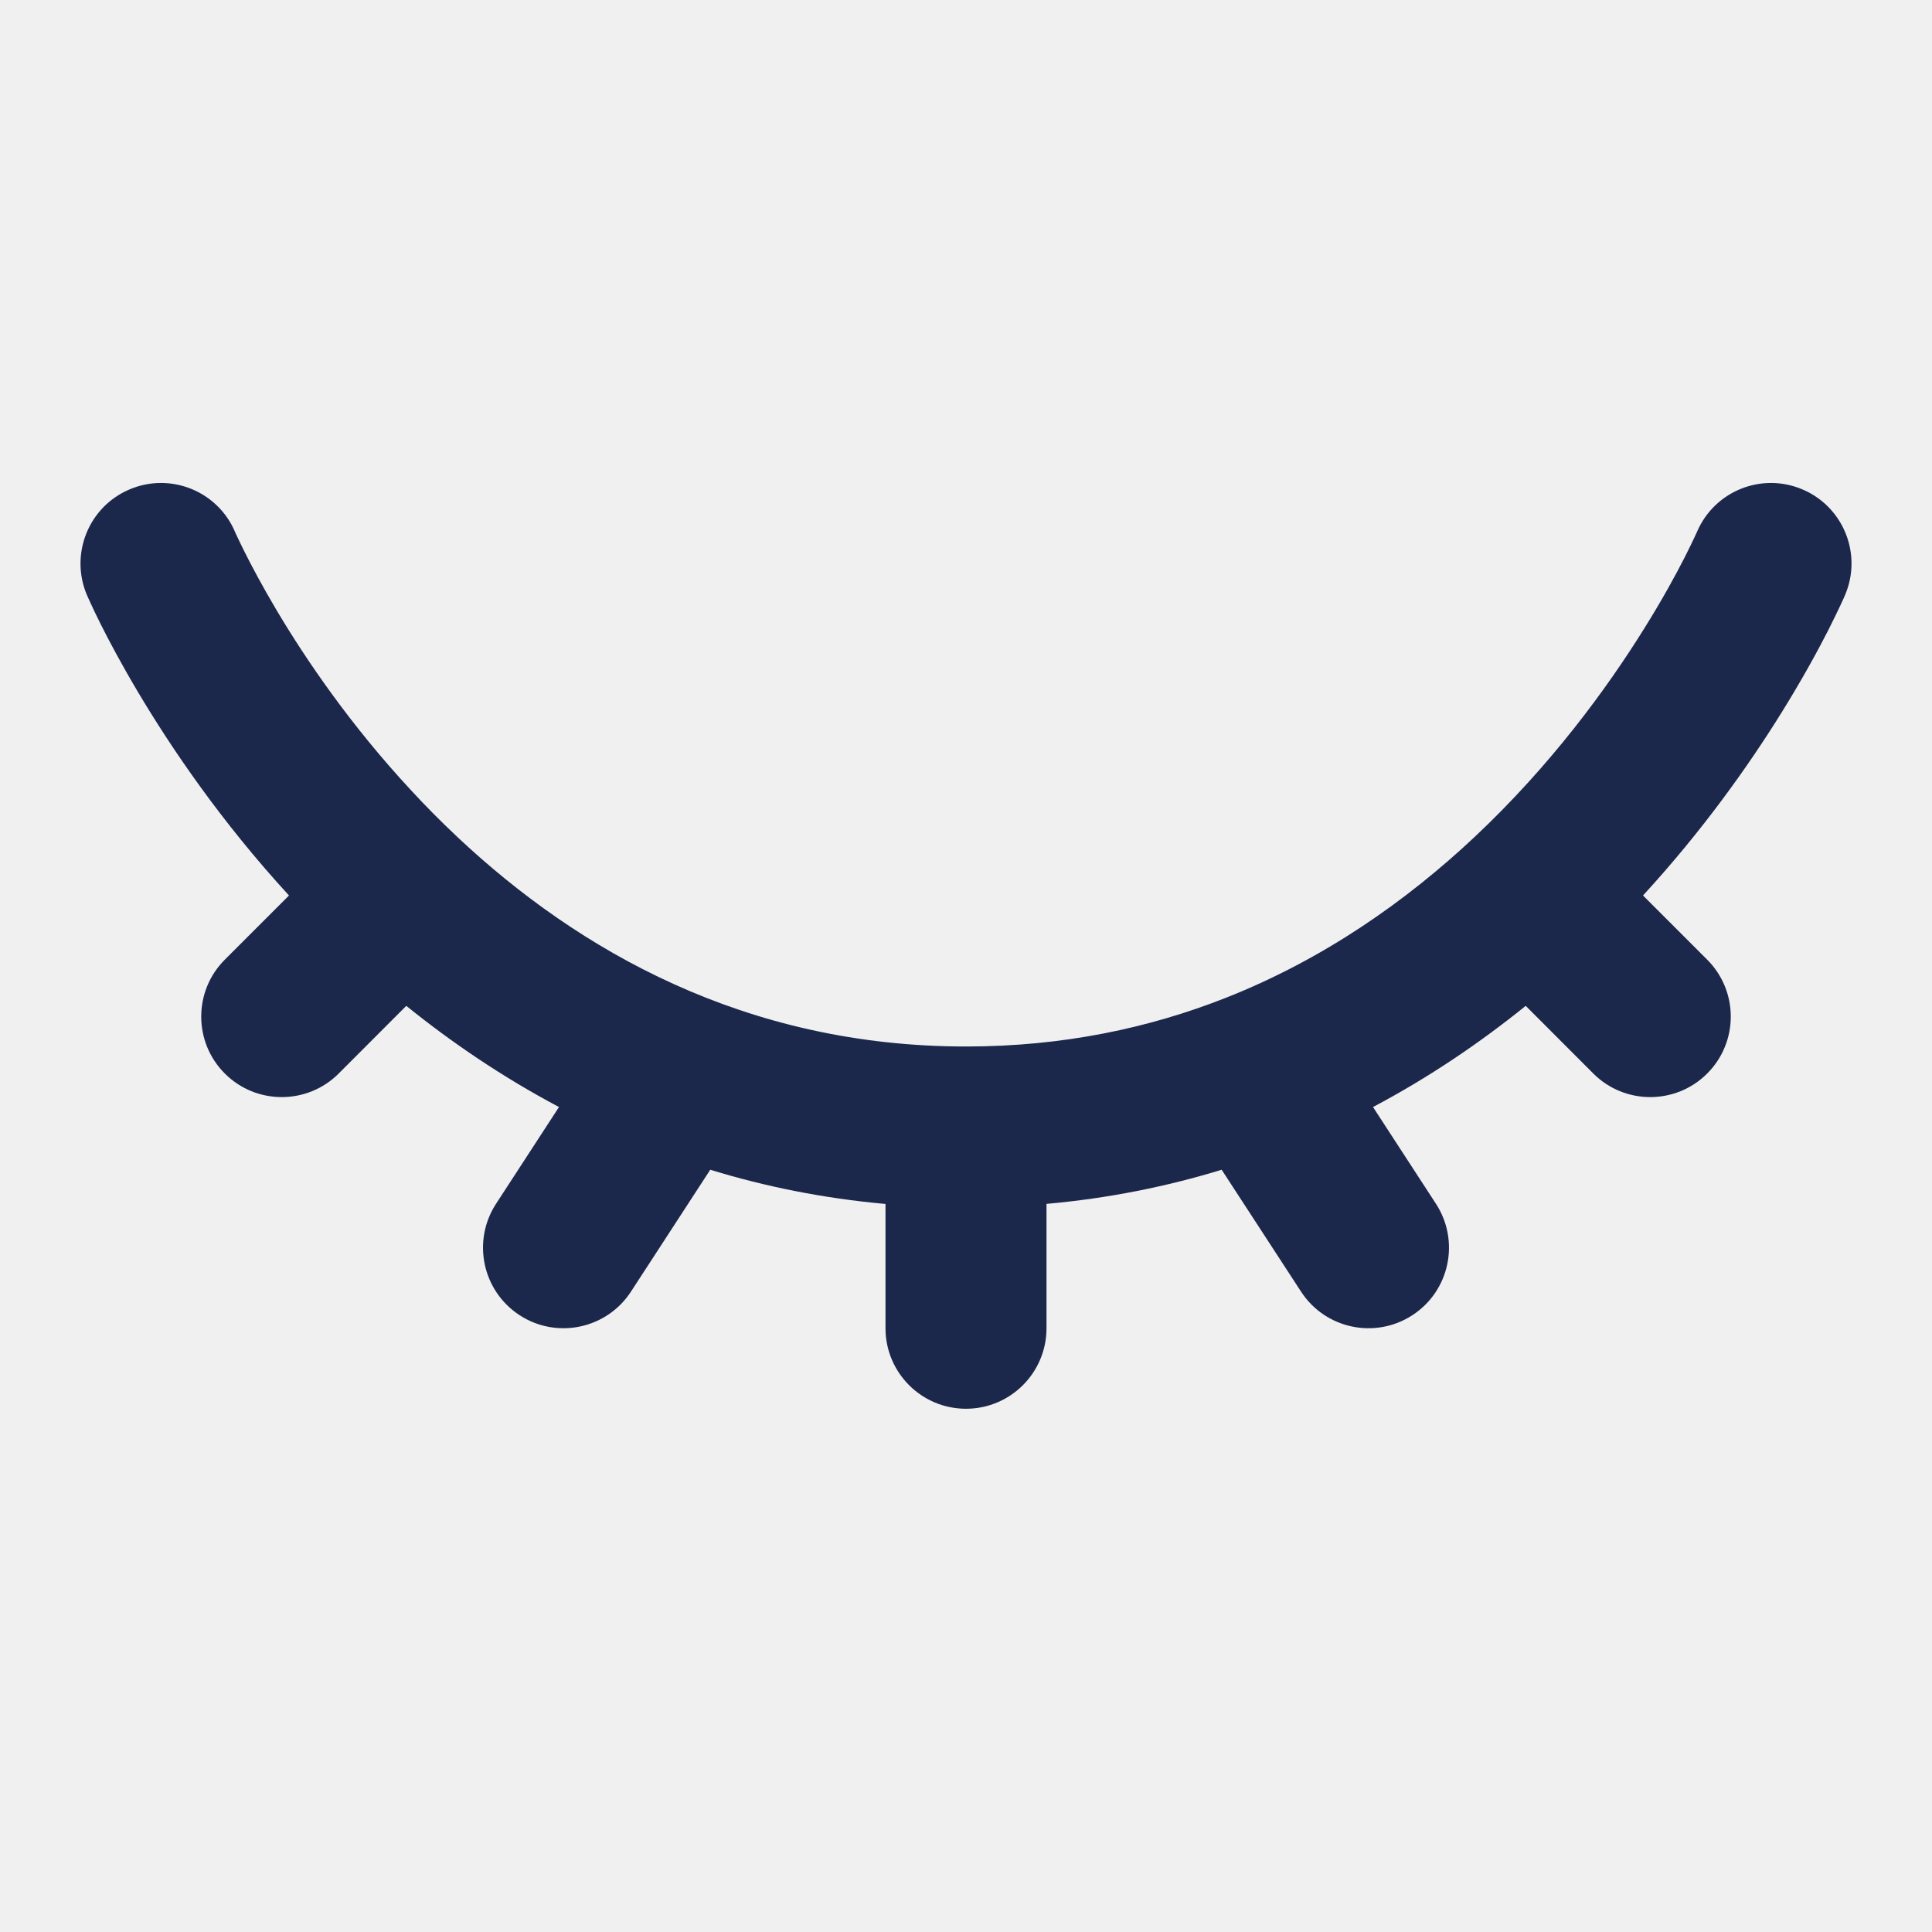
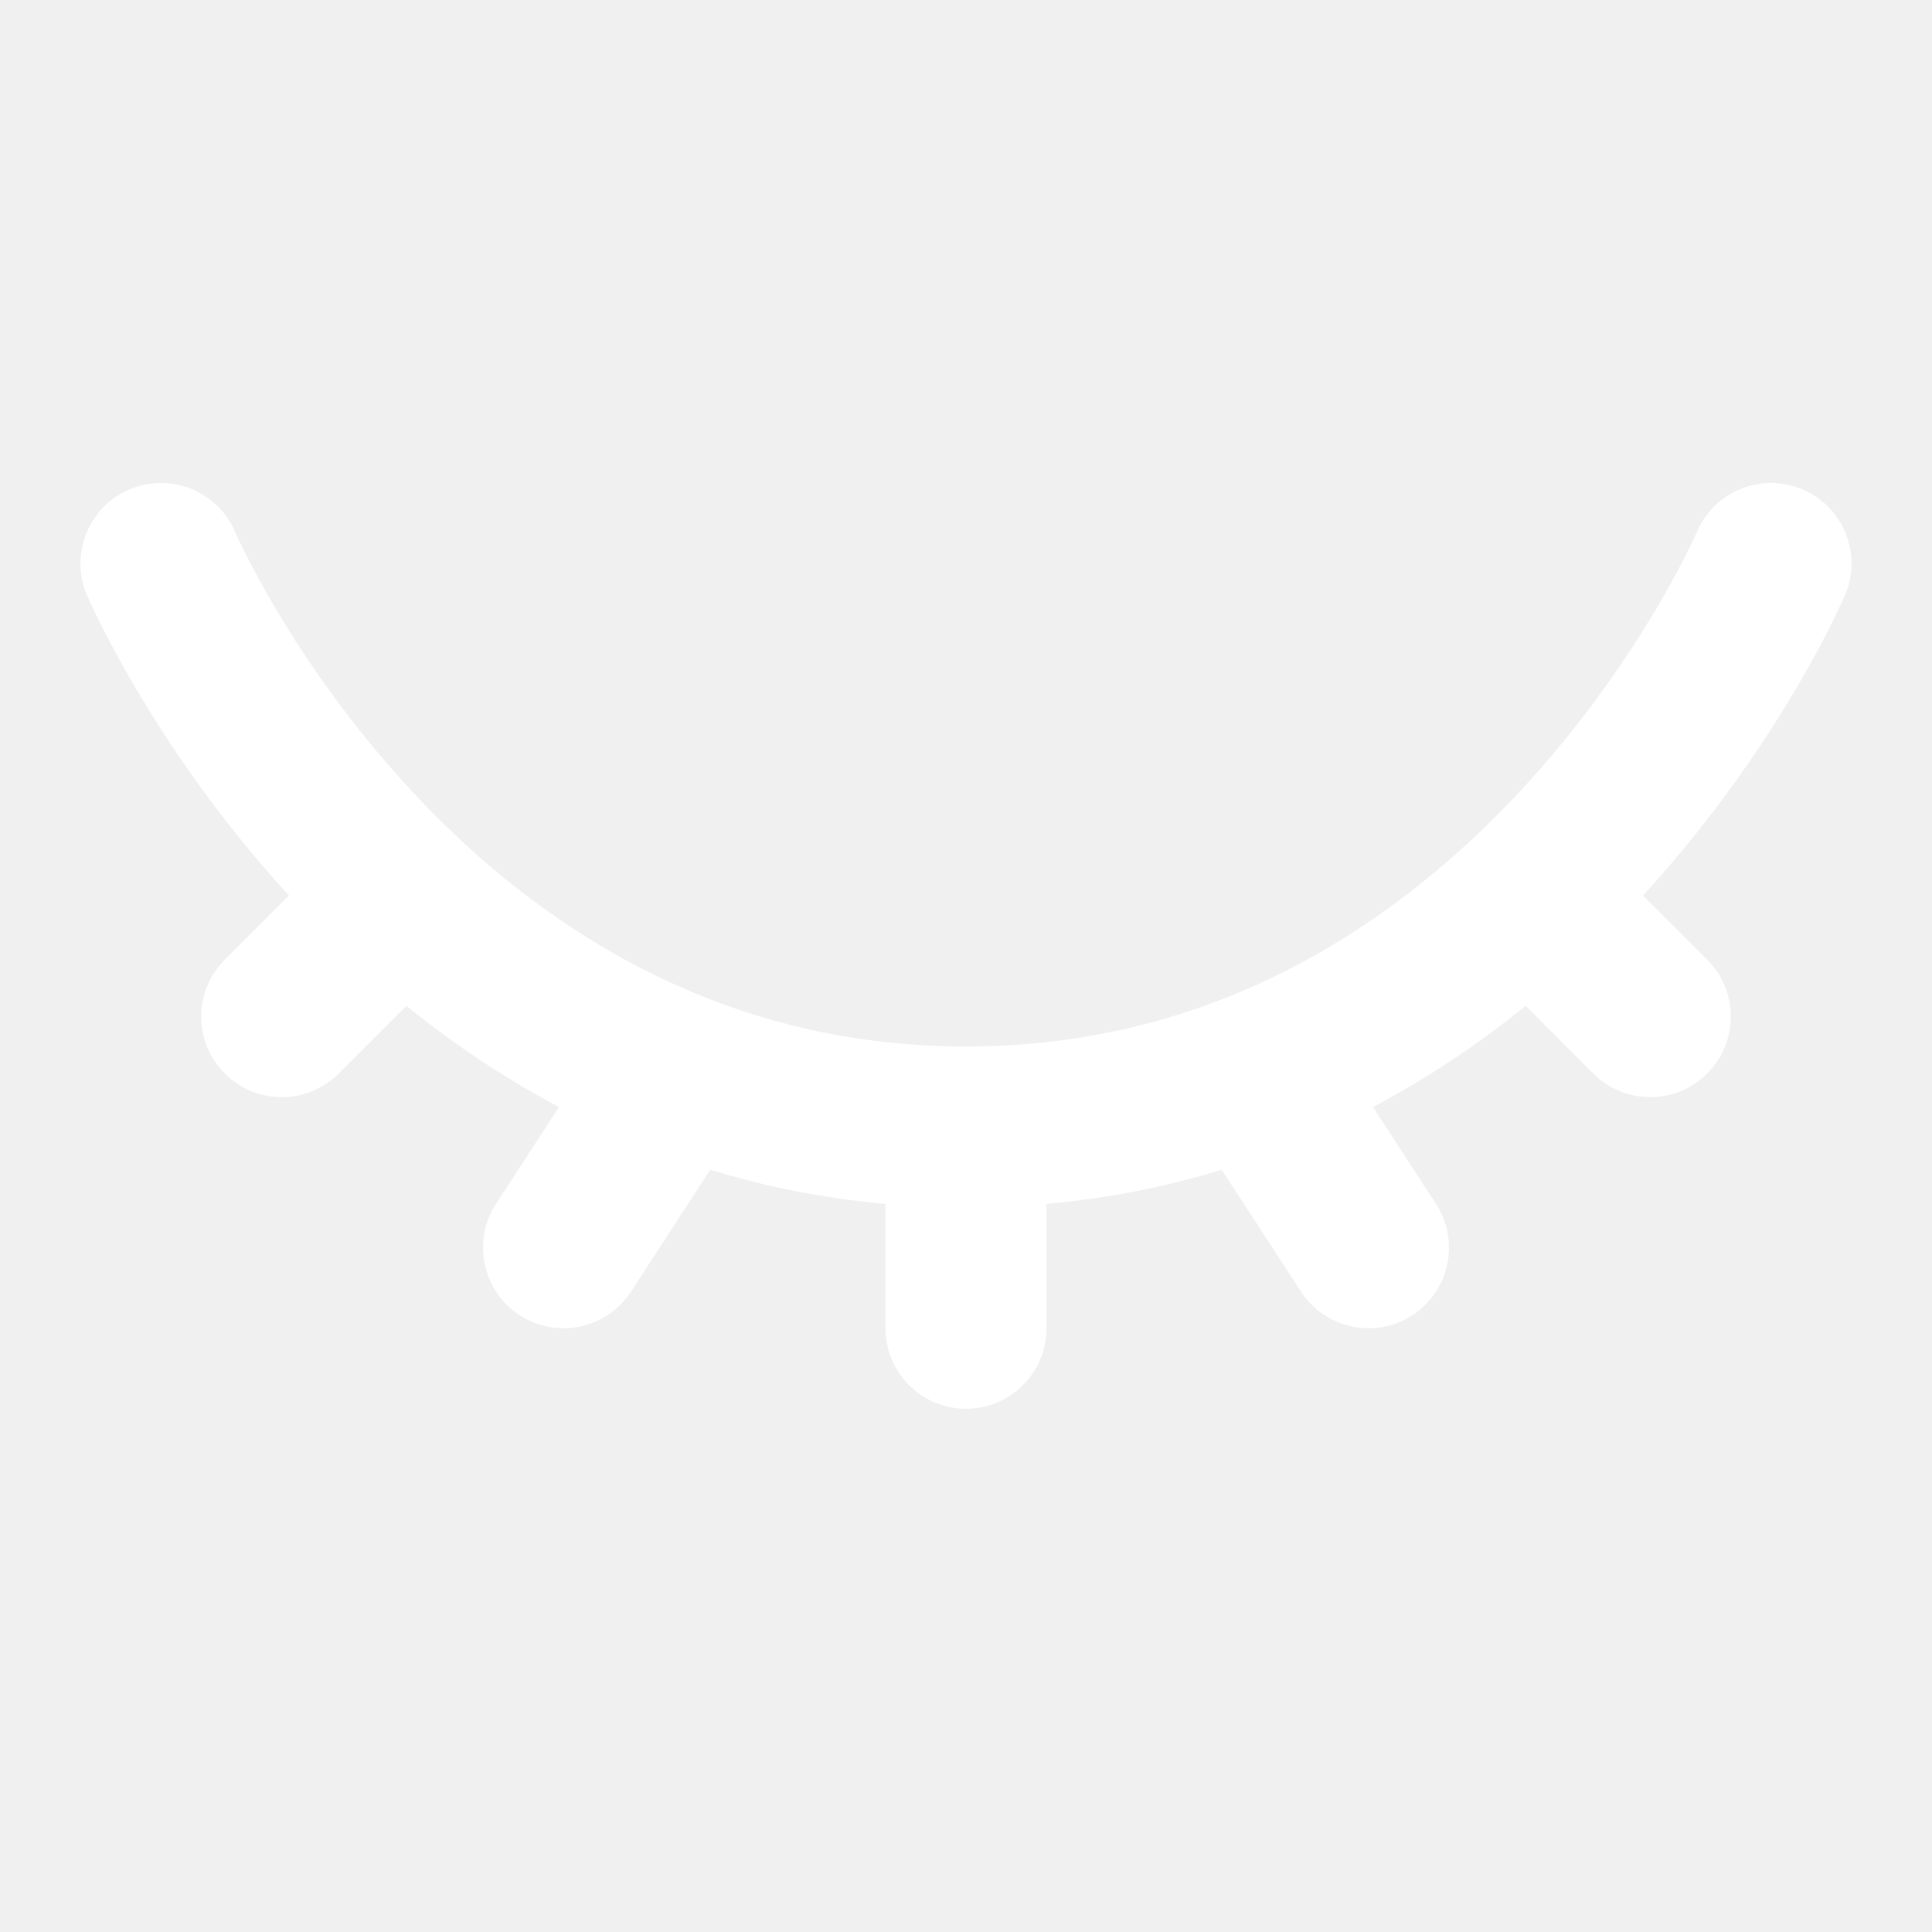
<svg xmlns="http://www.w3.org/2000/svg" width="800px" height="800px" viewBox="0 0 24 24" fill="none">
-   <path fill-rule="evenodd" clip-rule="evenodd" d="M1.606 6.081C2.114 5.863 2.702 6.098 2.919 6.606L2 7C2.919 6.606 2.919 6.606 2.919 6.606L2.919 6.605C2.918 6.604 2.919 6.604 2.919 6.605L2.922 6.614C2.927 6.623 2.933 6.638 2.943 6.659C2.963 6.701 2.994 6.767 3.037 6.853C3.123 7.025 3.256 7.277 3.437 7.582C3.801 8.194 4.354 9.008 5.108 9.819C5.285 10.011 5.473 10.201 5.672 10.388C5.68 10.395 5.688 10.403 5.696 10.411C7.181 11.801 9.252 13 12 13C13.209 13 14.278 12.769 15.221 12.398C16.447 11.915 17.474 11.189 18.316 10.399C19.265 9.508 19.963 8.55 20.423 7.811C20.653 7.443 20.821 7.133 20.93 6.919C20.984 6.812 21.024 6.729 21.049 6.675C21.062 6.648 21.071 6.629 21.076 6.617L21.081 6.606C21.299 6.098 21.886 5.863 22.394 6.081C22.901 6.298 23.137 6.886 22.919 7.394L22 7C22.919 7.394 22.919 7.393 22.919 7.394L22.917 7.399L22.913 7.407L22.902 7.433C22.892 7.454 22.879 7.484 22.862 7.52C22.827 7.594 22.777 7.698 22.712 7.827C22.58 8.086 22.384 8.446 22.121 8.868C21.718 9.515 21.152 10.316 20.41 11.124L21.207 11.921C21.598 12.312 21.598 12.945 21.207 13.336C20.817 13.726 20.183 13.726 19.793 13.336L18.953 12.495C18.388 12.951 17.757 13.381 17.056 13.752L17.838 14.954C18.139 15.417 18.008 16.037 17.545 16.338C17.082 16.639 16.463 16.508 16.162 16.045L15.176 14.531C14.497 14.739 13.772 14.886 13 14.955V16.5C13 17.052 12.552 17.5 12 17.5C11.448 17.5 11 17.052 11 16.5V14.956C10.225 14.886 9.5 14.739 8.823 14.531L7.838 16.045C7.537 16.508 6.917 16.639 6.455 16.338C5.992 16.037 5.861 15.417 6.162 14.954L6.944 13.752C6.244 13.381 5.612 12.951 5.047 12.495L4.207 13.336C3.817 13.726 3.183 13.726 2.793 13.336C2.402 12.945 2.402 12.312 2.793 11.921L3.59 11.124C2.745 10.204 2.128 9.292 1.719 8.605C1.51 8.254 1.353 7.958 1.248 7.748C1.195 7.642 1.155 7.558 1.128 7.498C1.114 7.468 1.103 7.444 1.095 7.426L1.086 7.405L1.083 7.398L1.082 7.396L1.081 7.395C1.081 7.394 1.081 7.394 2 7L1.081 7.395C0.864 6.887 1.098 6.298 1.606 6.081Z" fill="#1C274C" />
+   <path fill-rule="evenodd" clip-rule="evenodd" d="M1.606 6.081C2.114 5.863 2.702 6.098 2.919 6.606L2 7C2.919 6.606 2.919 6.606 2.919 6.606L2.919 6.605C2.918 6.604 2.919 6.604 2.919 6.605L2.922 6.614C2.927 6.623 2.933 6.638 2.943 6.659C2.963 6.701 2.994 6.767 3.037 6.853C3.123 7.025 3.256 7.277 3.437 7.582C3.801 8.194 4.354 9.008 5.108 9.819C5.285 10.011 5.473 10.201 5.672 10.388C5.68 10.395 5.688 10.403 5.696 10.411C7.181 11.801 9.252 13 12 13C13.209 13 14.278 12.769 15.221 12.398C16.447 11.915 17.474 11.189 18.316 10.399C19.265 9.508 19.963 8.55 20.423 7.811C20.653 7.443 20.821 7.133 20.93 6.919C20.984 6.812 21.024 6.729 21.049 6.675C21.062 6.648 21.071 6.629 21.076 6.617L21.081 6.606C21.299 6.098 21.886 5.863 22.394 6.081C22.901 6.298 23.137 6.886 22.919 7.394L22 7C22.919 7.394 22.919 7.393 22.919 7.394L22.917 7.399L22.913 7.407L22.902 7.433C22.892 7.454 22.879 7.484 22.862 7.52C22.827 7.594 22.777 7.698 22.712 7.827C22.58 8.086 22.384 8.446 22.121 8.868C21.718 9.515 21.152 10.316 20.41 11.124L21.207 11.921C21.598 12.312 21.598 12.945 21.207 13.336C20.817 13.726 20.183 13.726 19.793 13.336L18.953 12.495C18.388 12.951 17.757 13.381 17.056 13.752L17.838 14.954C18.139 15.417 18.008 16.037 17.545 16.338C17.082 16.639 16.463 16.508 16.162 16.045L15.176 14.531C14.497 14.739 13.772 14.886 13 14.955V16.5C13 17.052 12.552 17.5 12 17.5C11.448 17.5 11 17.052 11 16.5V14.956C10.225 14.886 9.5 14.739 8.823 14.531L7.838 16.045C7.537 16.508 6.917 16.639 6.455 16.338C5.992 16.037 5.861 15.417 6.162 14.954L6.944 13.752C6.244 13.381 5.612 12.951 5.047 12.495L4.207 13.336C3.817 13.726 3.183 13.726 2.793 13.336C2.402 12.945 2.402 12.312 2.793 11.921L3.59 11.124C2.745 10.204 2.128 9.292 1.719 8.605C1.51 8.254 1.353 7.958 1.248 7.748C1.195 7.642 1.155 7.558 1.128 7.498C1.114 7.468 1.103 7.444 1.095 7.426L1.086 7.405L1.083 7.398L1.082 7.396L1.081 7.395C1.081 7.394 1.081 7.394 2 7L1.081 7.395C0.864 6.887 1.098 6.298 1.606 6.081Z" fill="#ffffff" />
</svg>
